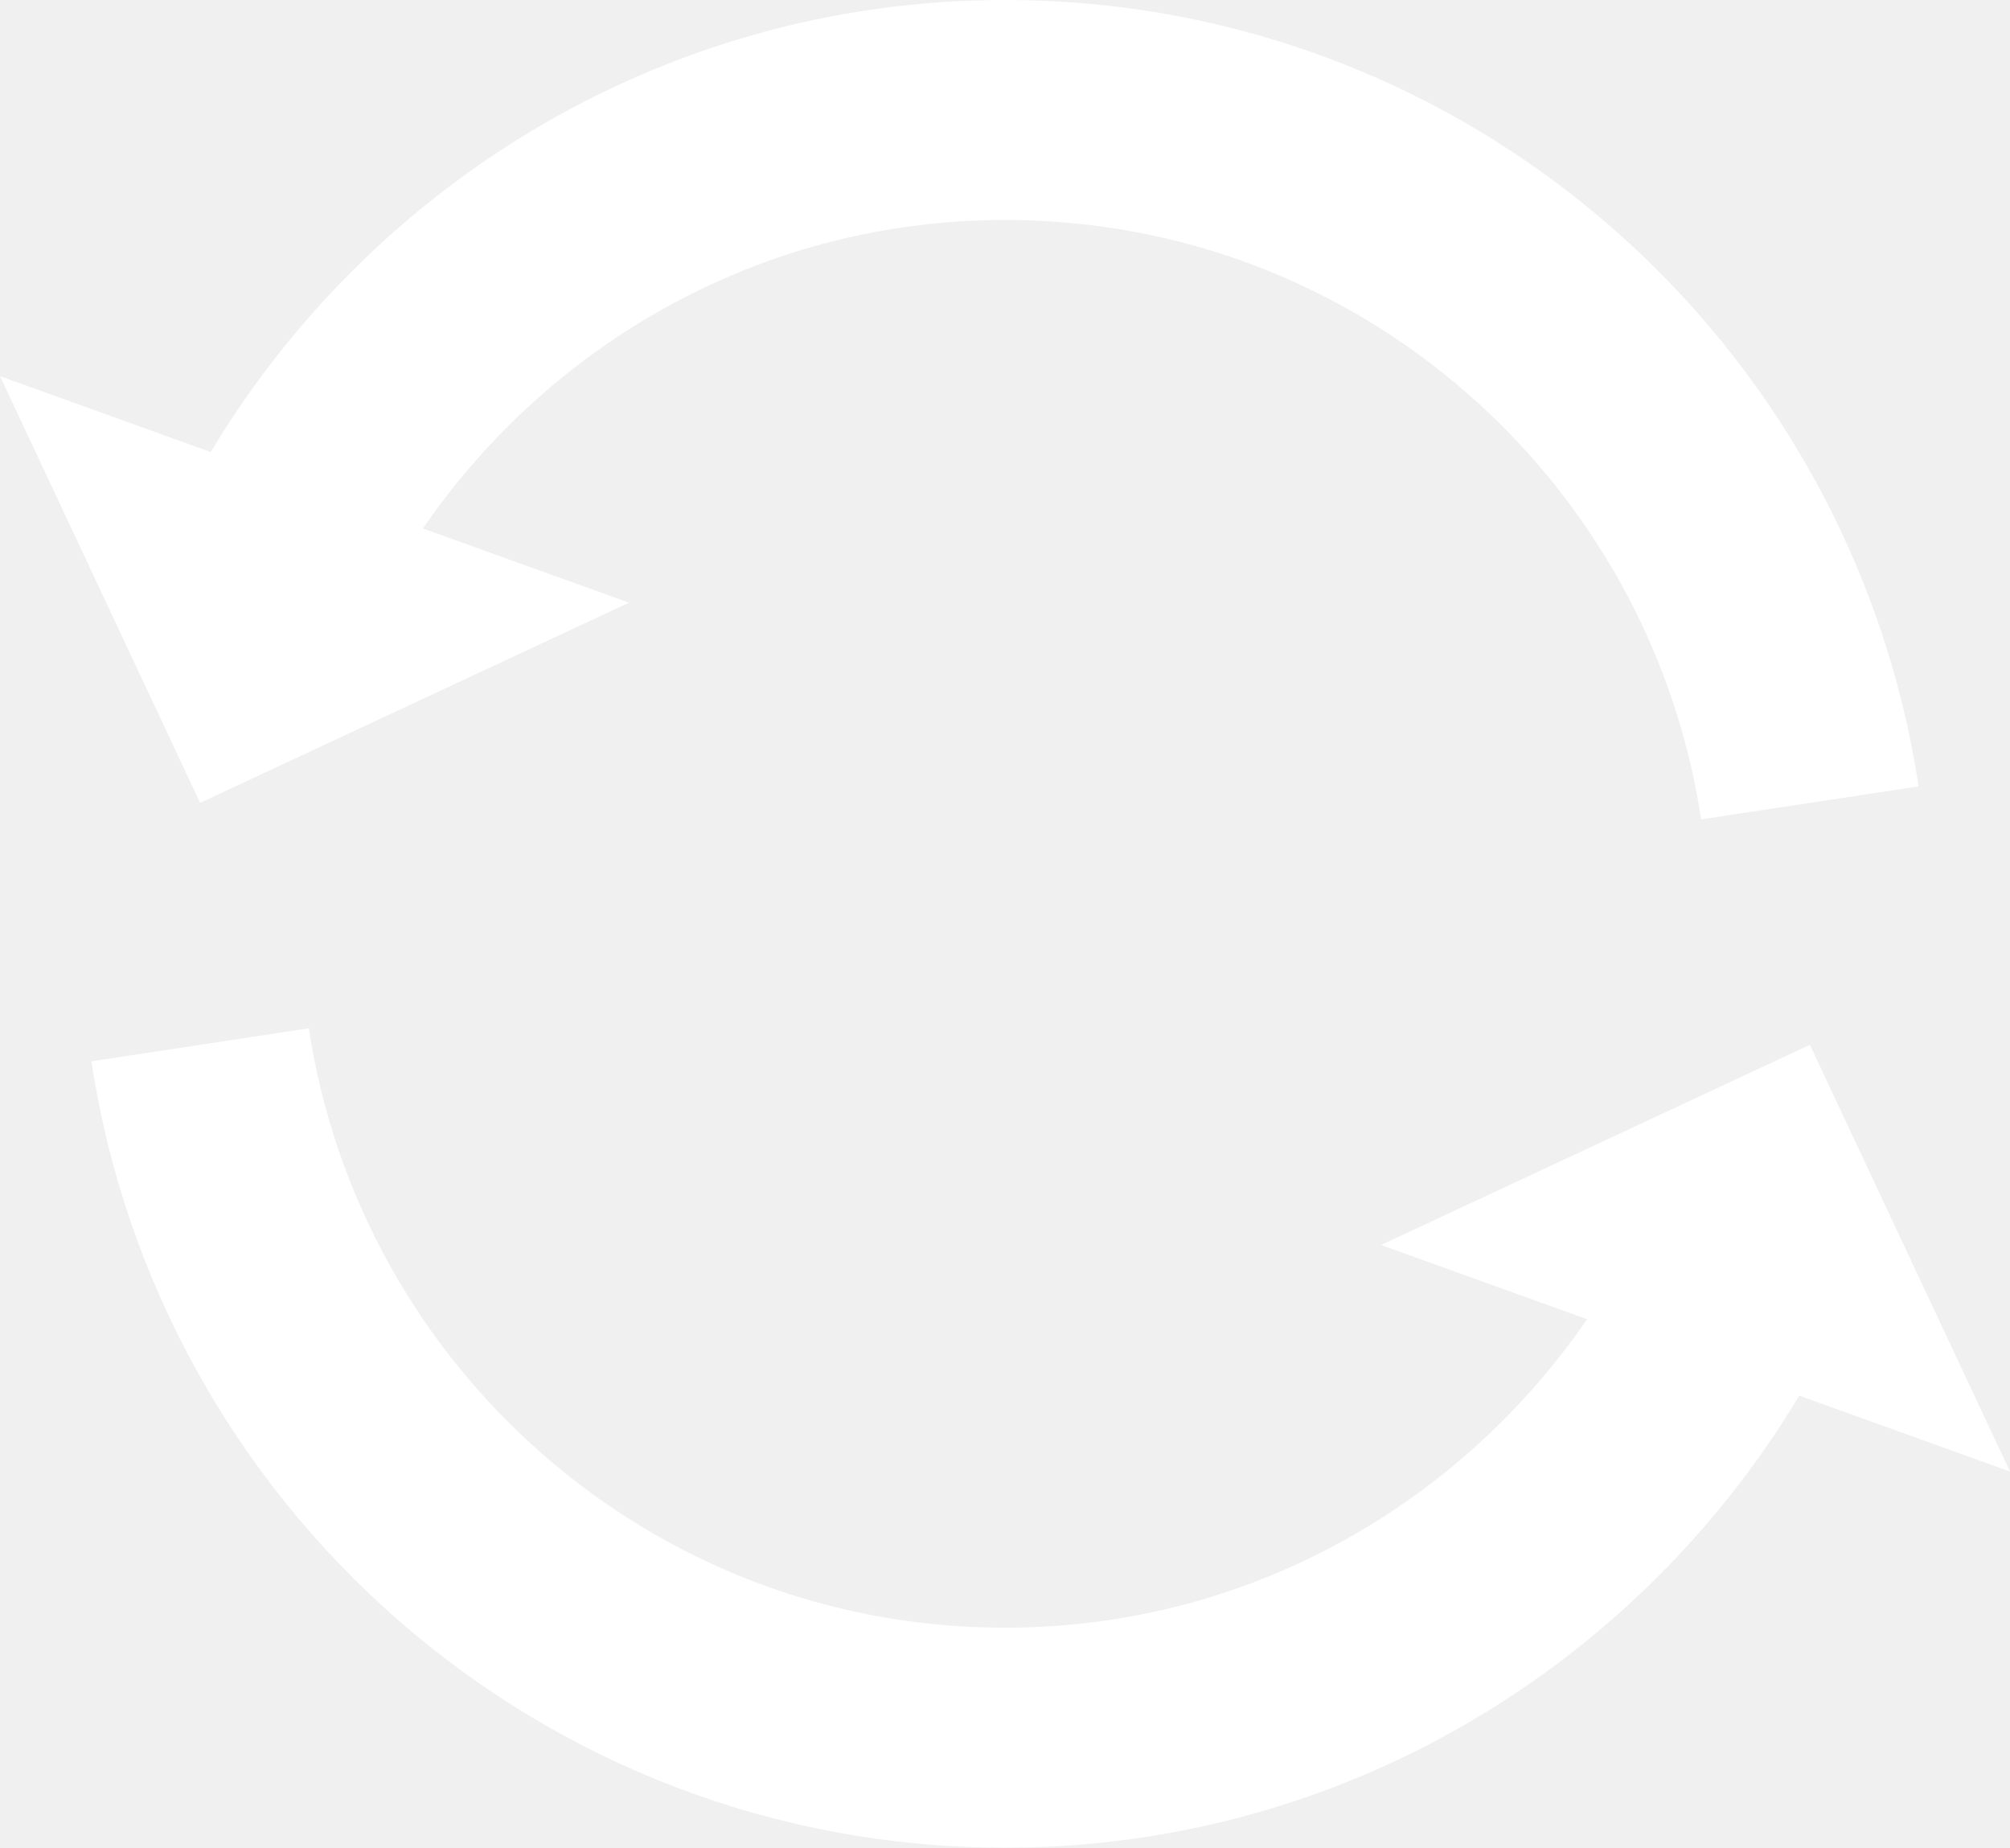
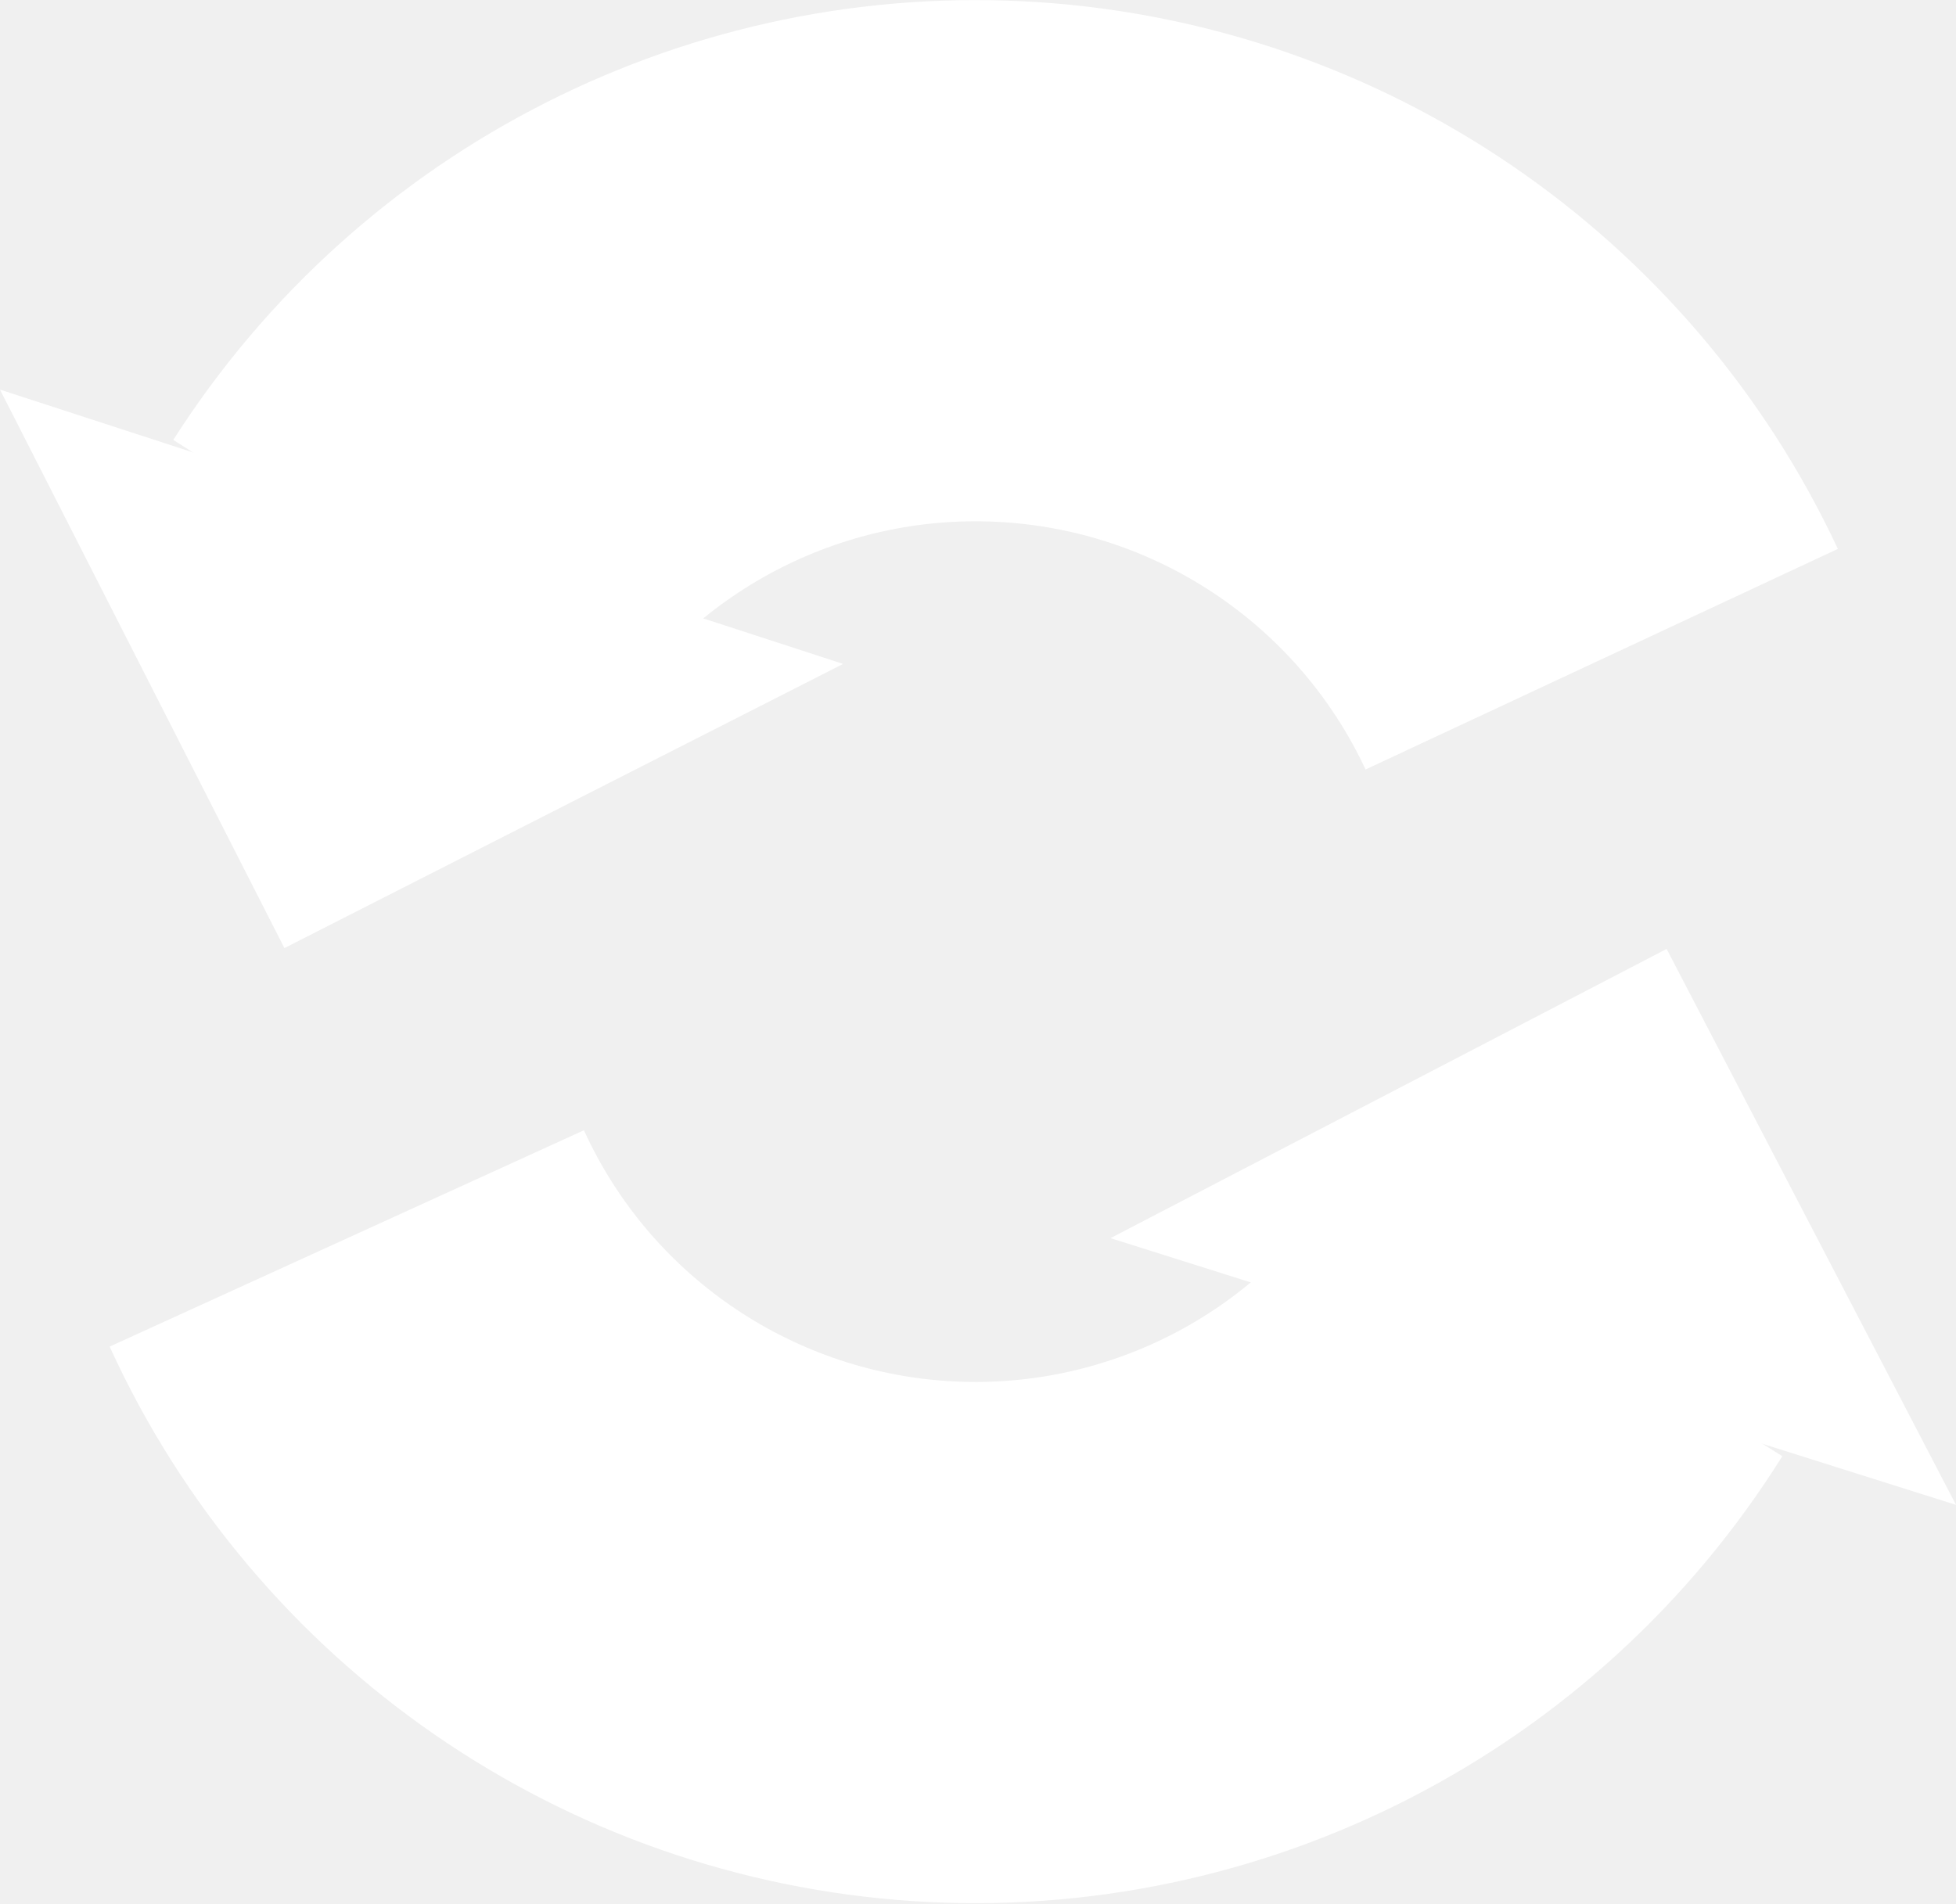
- <svg xmlns="http://www.w3.org/2000/svg" version="1.1" id="Layer_1" x="0px" y="0px" viewBox="0 0 91.4 84" style="enable-background:new 0 0 91.4 84;" xml:space="preserve">
-   <style type="text/css">
- 	.st0{fill:none;stroke:#FFFFFF;stroke-width:10;stroke-miterlimit:10;}
- 	.st1{fill:#FFFFFF;}
- </style>
-   <g>
-     <g>
-       <g>
-         <path class="st0" d="M82.3,36.5C79.6,18.7,64.3,5,45.7,5c-13.9,0-26,7.7-32.4,19.1" />
-         <g>
-           <polygon class="st1" points="28.6,27.4 0,17.1 9.1,36.5     " />
-         </g>
-       </g>
-     </g>
-     <g>
-       <g>
-         <path class="st0" d="M9.1,47.5C11.8,65.3,27.1,79,45.7,79c13.9,0,26-7.7,32.4-19.1" />
-         <g>
-           <polygon class="st1" points="62.8,56.6 91.4,66.9 82.3,47.5     " />
-         </g>
-       </g>
-     </g>
-   </g>
+ <svg xmlns="http://www.w3.org/2000/svg" id="Layer_1" data-name="Layer 1" viewBox="0 0 322.69 314.05">
+   <defs>
+     <style>.cls-1{fill:none;stroke:#fff;stroke-miterlimit:10;stroke-width:86px;}.cls-2{fill:#fff;}</style>
+   </defs>
+   <path class="cls-1" d="M257.58,217.48A114,114,0,0,1,57.21,204.35" />
+   <polygon class="cls-2" points="322.69 248.31 183.21 204.3 274.95 156.58 322.69 248.31" />
+   <path class="cls-1" d="M64.84,95.71a114,114,0,0,1,199.4,13.06" />
+   <polygon class="cls-2" points="0 64.29 139.09 109.55 46.92 156.44 0 64.29" />
</svg>
